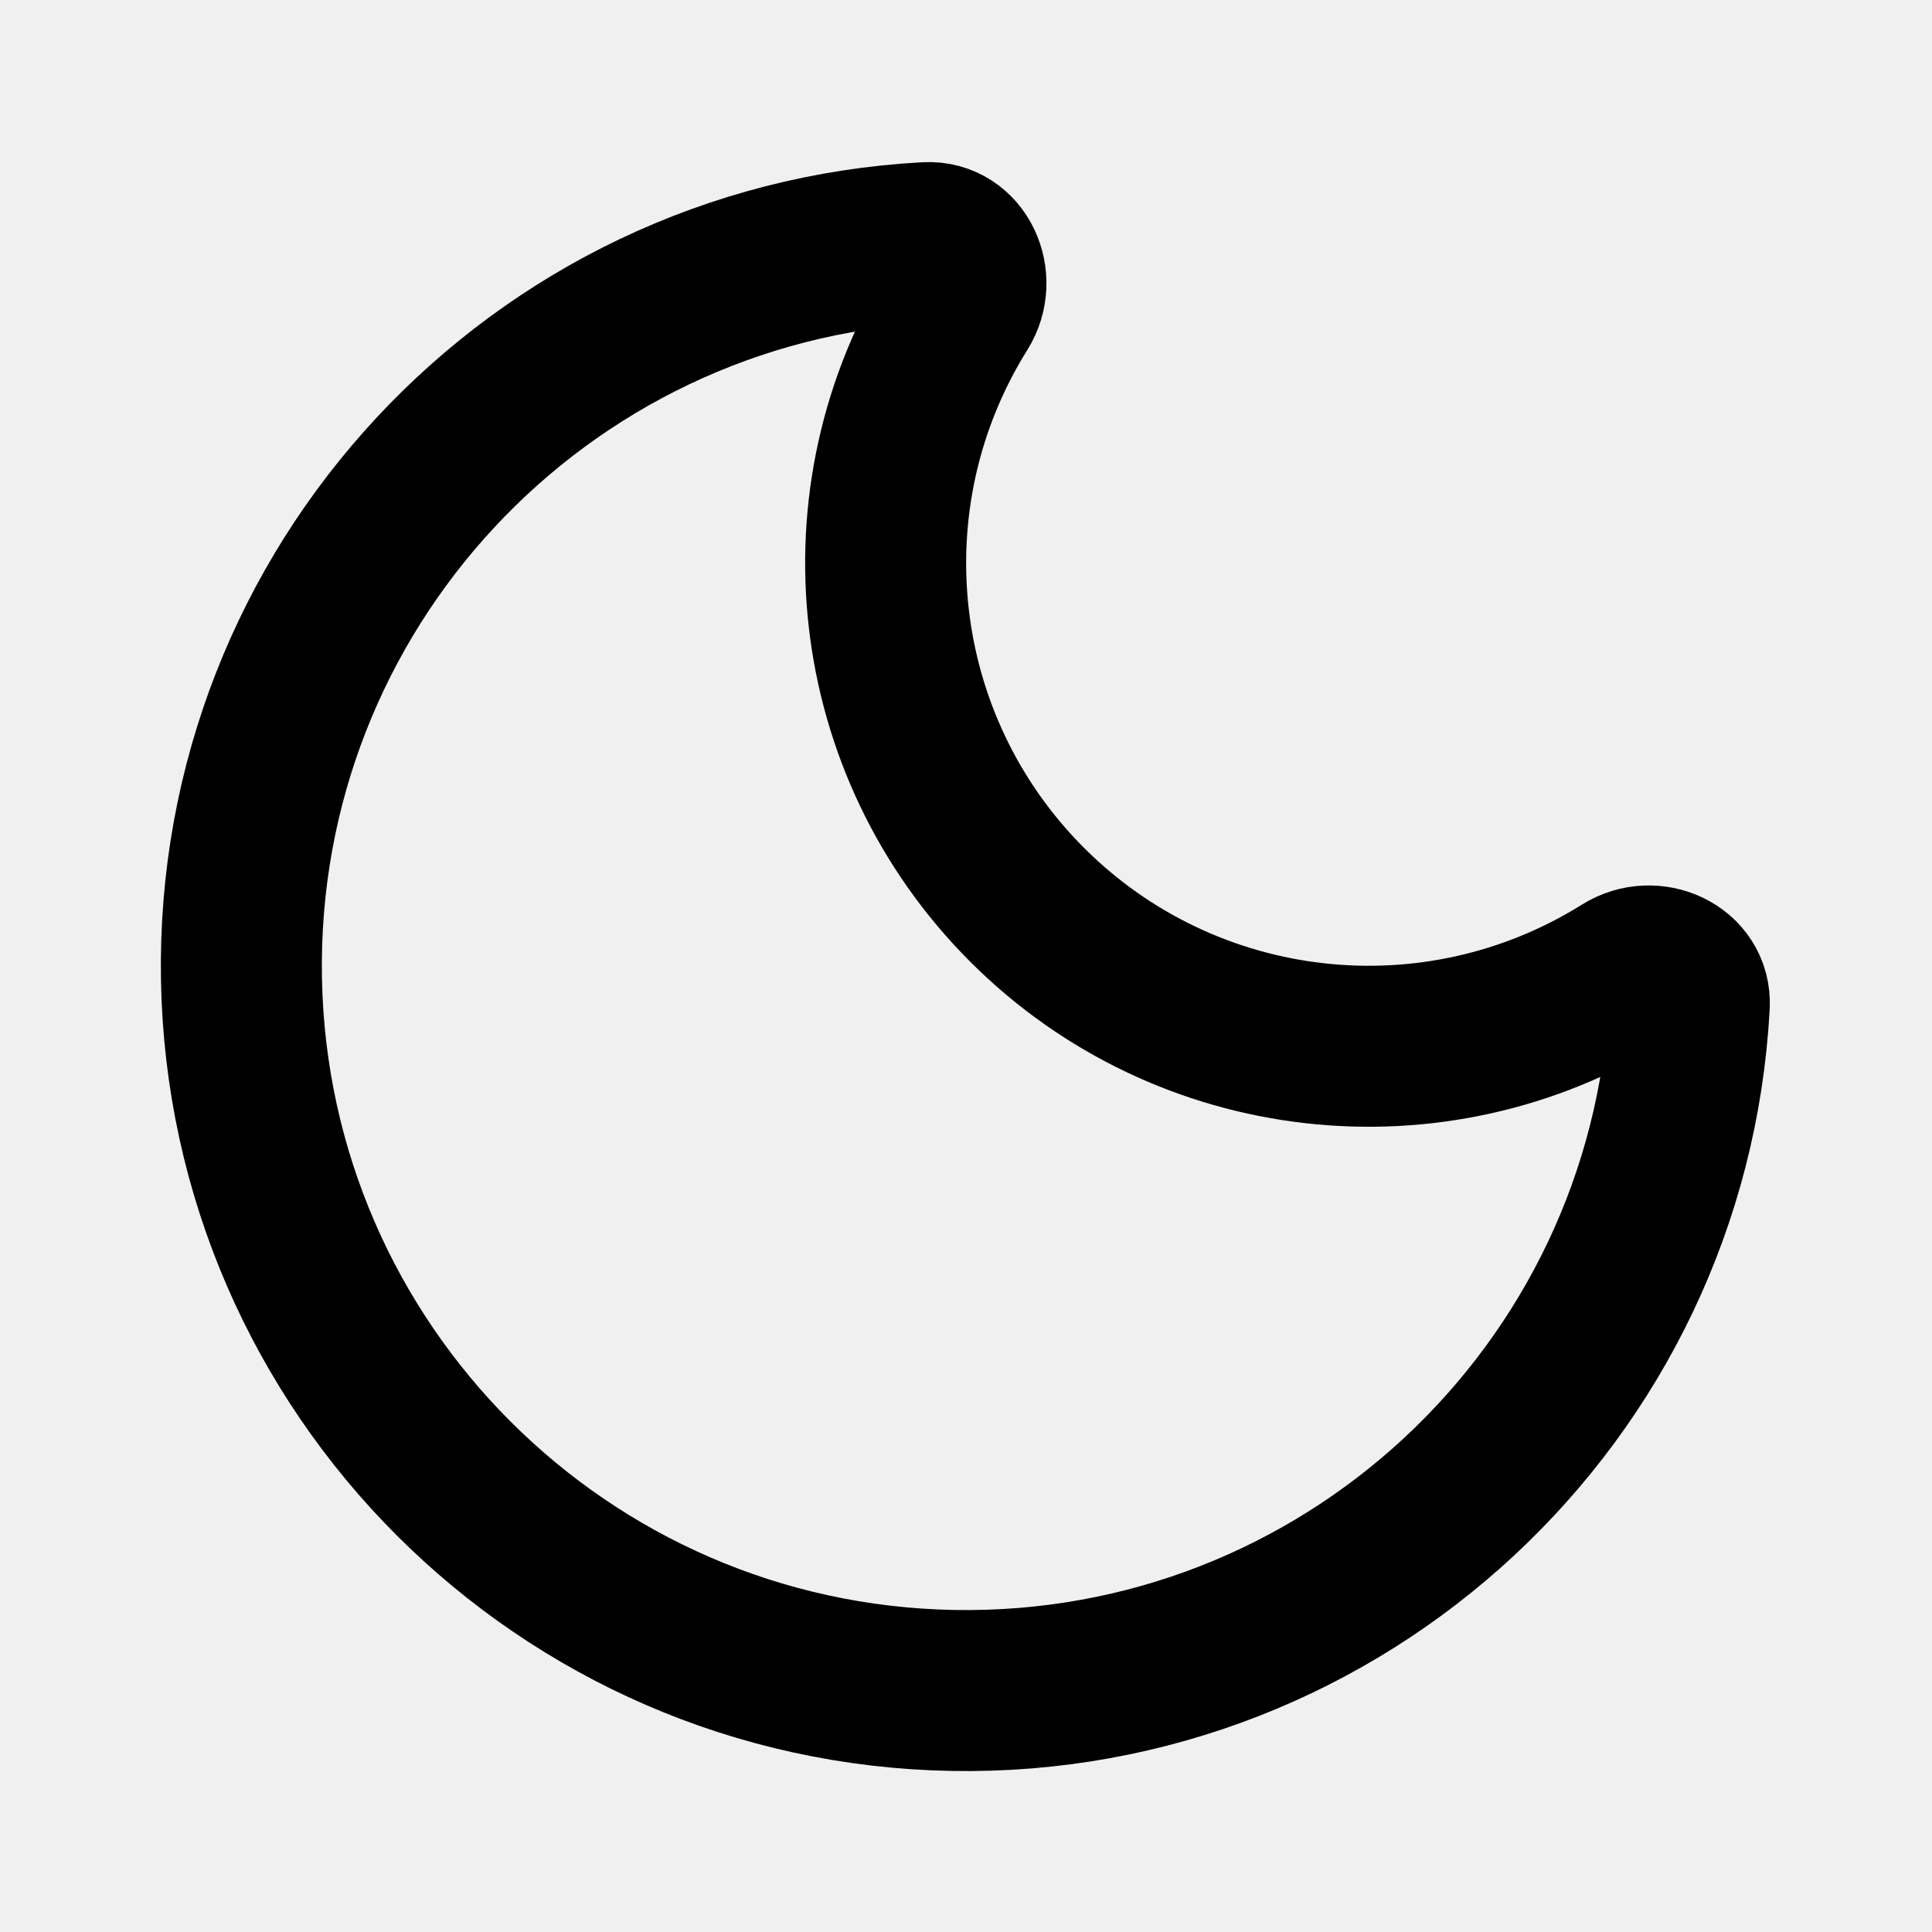
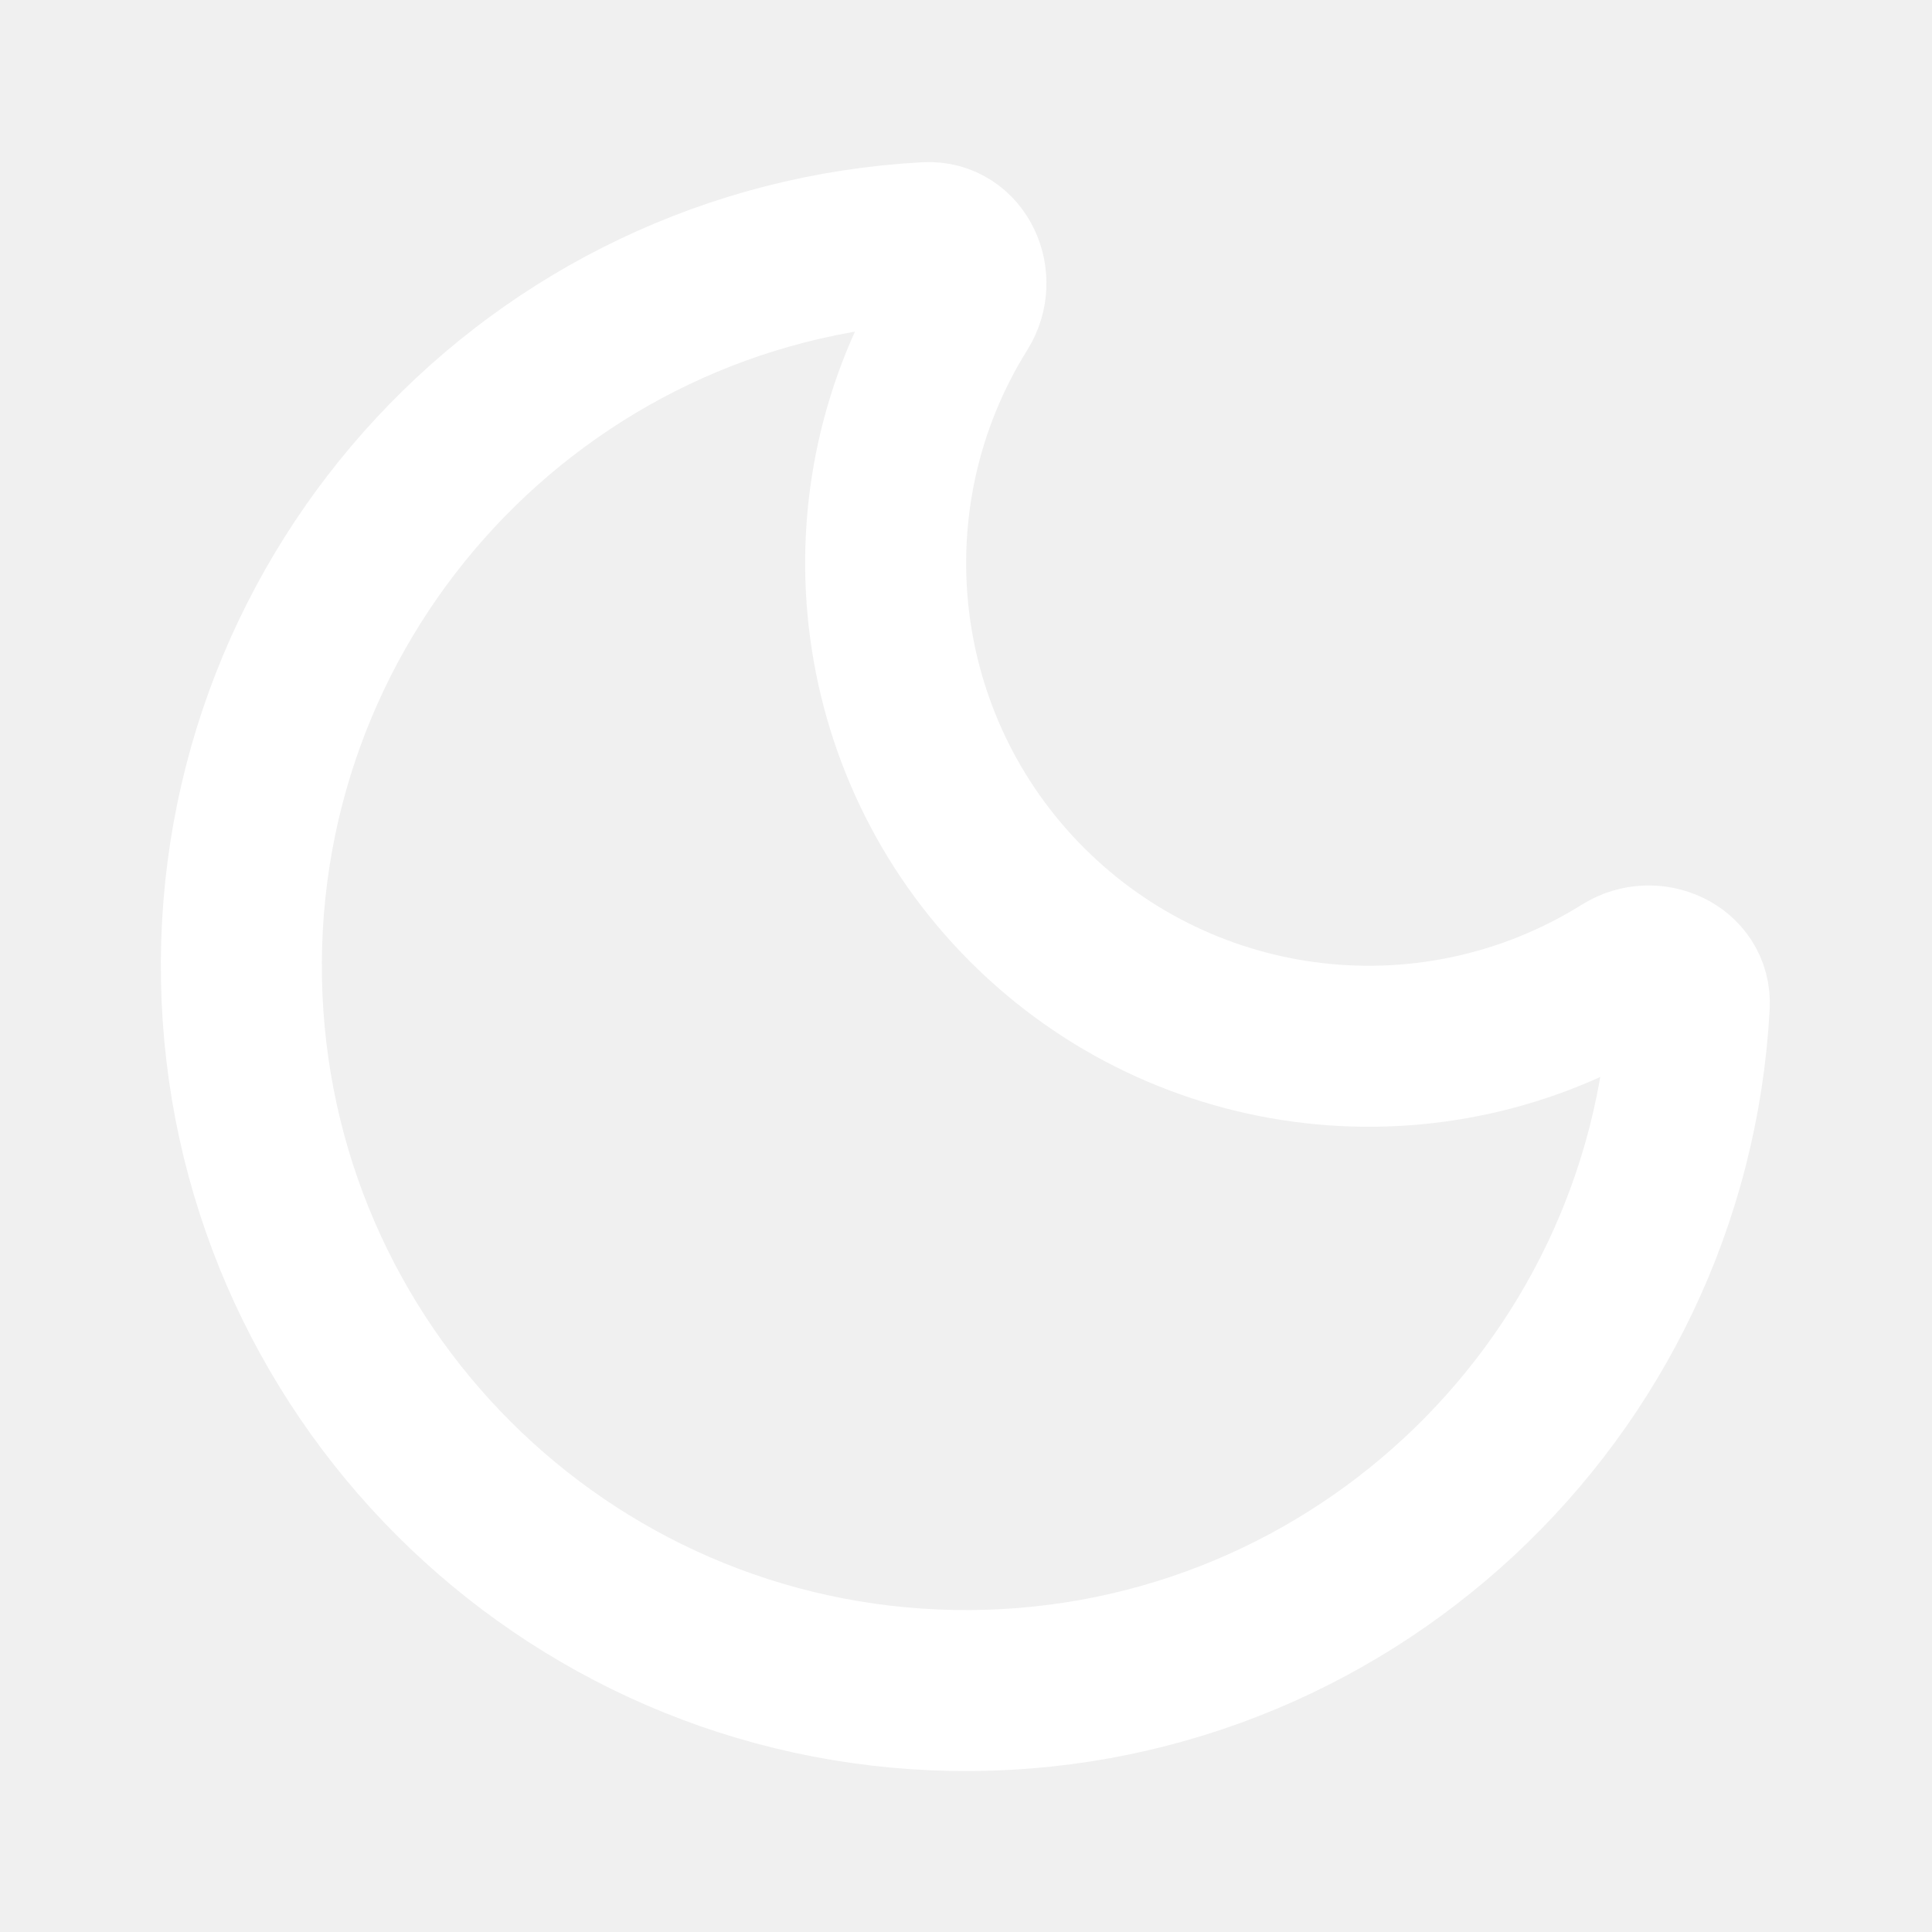
- <svg xmlns="http://www.w3.org/2000/svg" width="24" height="24" viewBox="0 0 24 24" fill="none" stroke="currentColor" stroke-width="2" stroke-linecap="round" stroke-linejoin="round">
+ <svg xmlns="http://www.w3.org/2000/svg" width="24" height="24" viewBox="0 0 24 24" fill="none" stroke="#ffffff" stroke-width="2" stroke-linecap="round" stroke-linejoin="round">
  <path d="M20.985 12.486a9 9 0 1 1-9.473-9.472c.405-.022.617.46.402.803a6 6 0 0 0 8.268 8.268c.344-.215.825-.004.803.401" />
</svg>
